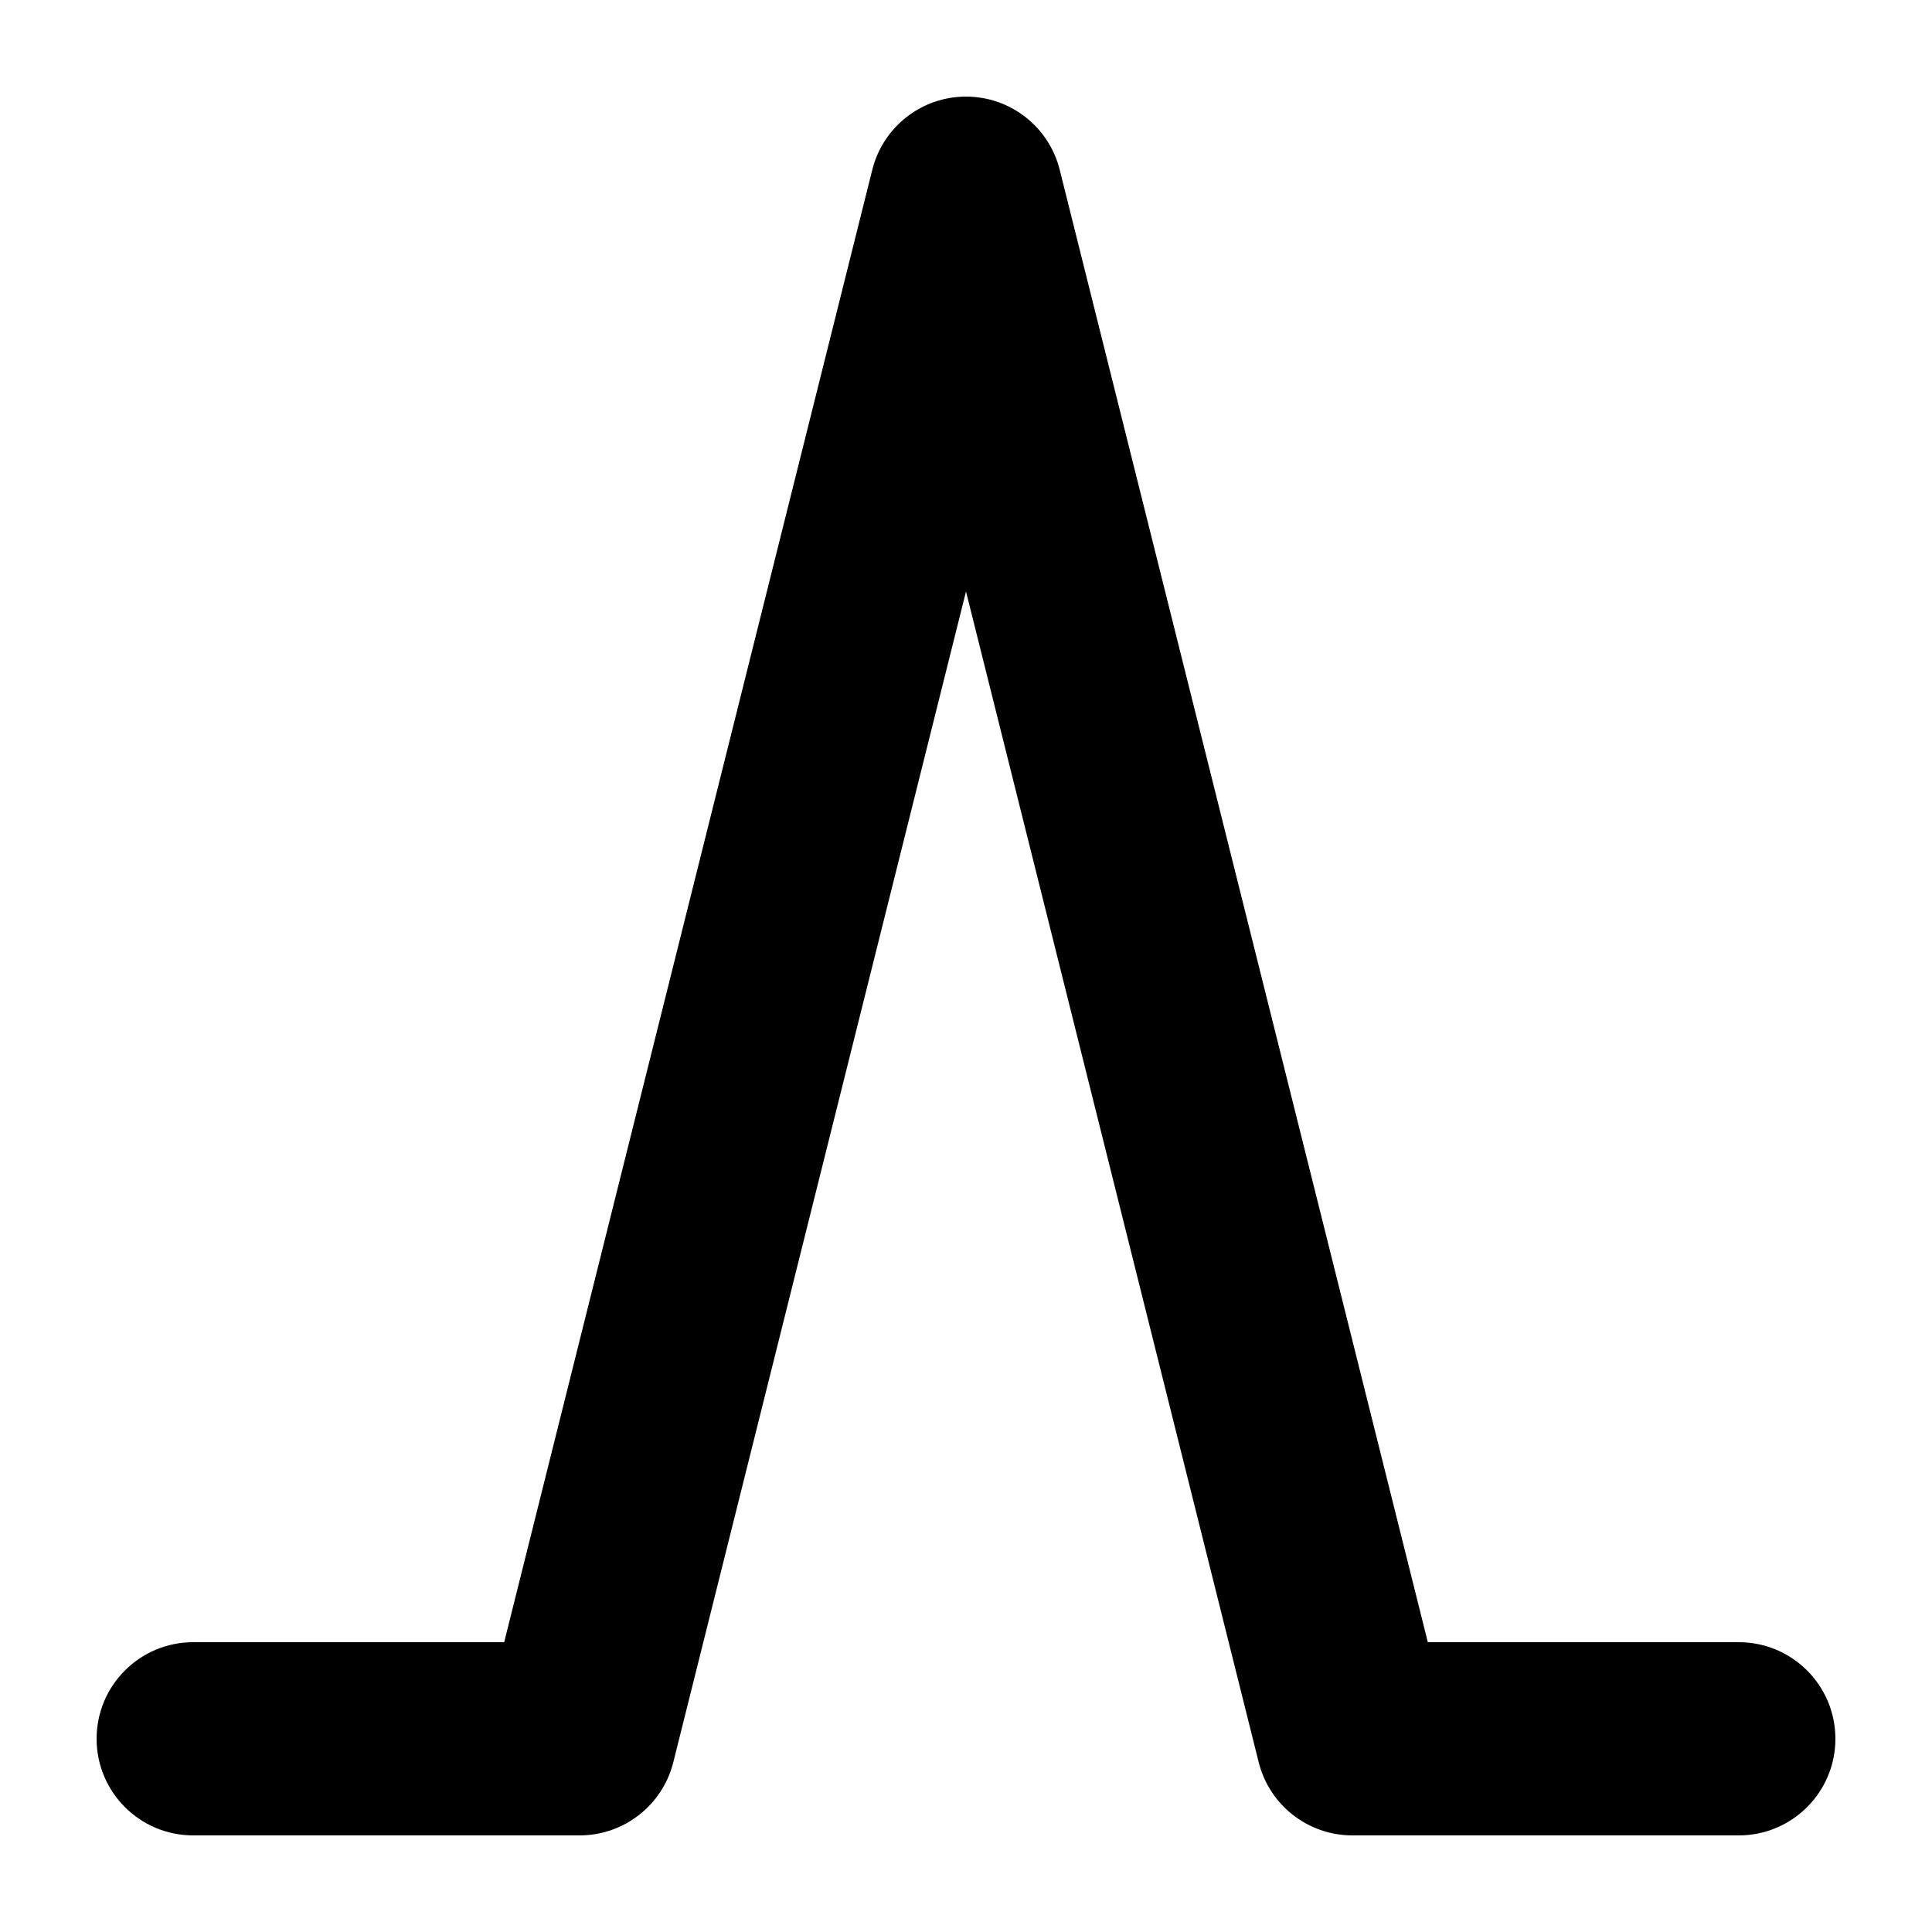
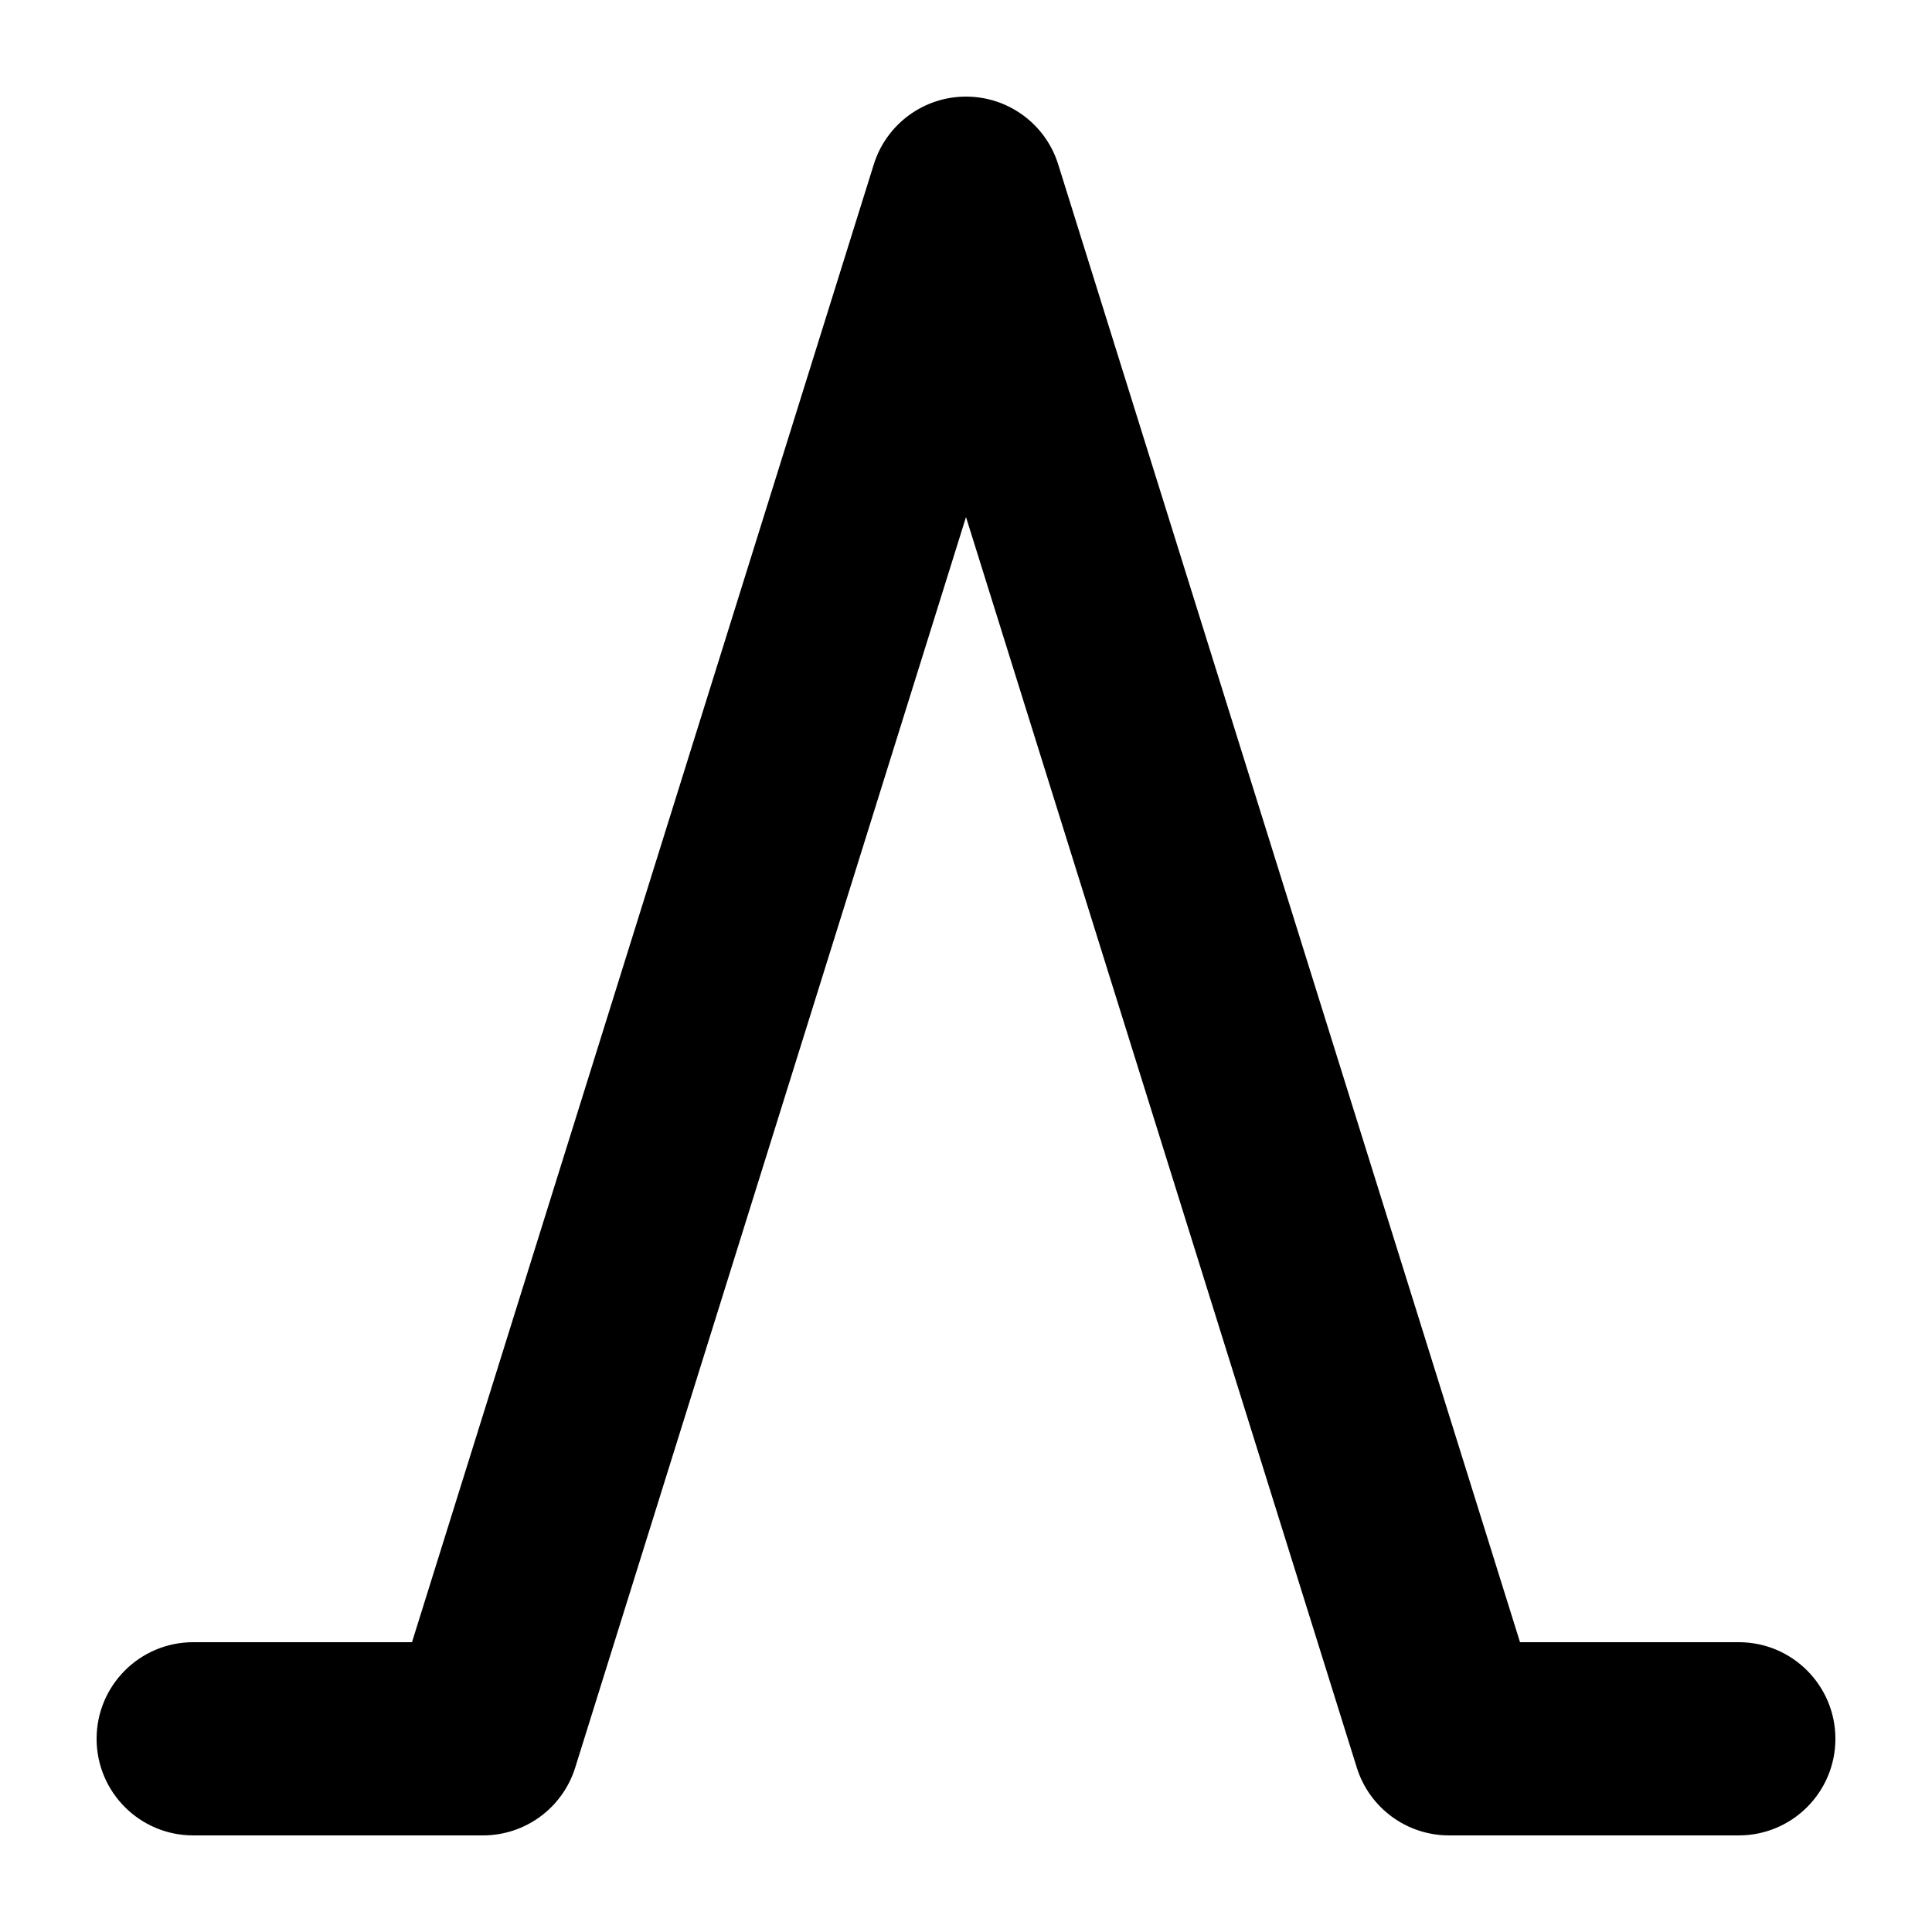
<svg xmlns="http://www.w3.org/2000/svg" width="1000" height="1000" viewBox="0 0 1000 1000" fill="none">
  <g id="F1908&#09;AWEN">
    <rect width="1000" height="1000" fill="white" />
-     <path id="Vector 125 (Stroke)" fill-rule="evenodd" clip-rule="evenodd" d="M500 50C522.943 50 542.943 65.615 548.507 87.873L739.039 850H900C927.614 850 950 872.386 950 900C950 927.614 927.614 950 900 950H700C677.057 950 657.057 934.385 651.493 912.127L500 306.155L348.507 912.127C342.943 934.385 322.943 950 300 950H100C72.386 950 50 927.614 50 900C50 872.386 72.386 850 100 850H260.961L451.493 87.873C457.057 65.615 477.057 50 500 50Z" fill="black" />
+     <path id="Vector 126 (Stroke)" fill-rule="evenodd" clip-rule="evenodd" d="M500 50C521.869 50 541.201 64.213 547.724 85.086L786.76 850H900C927.614 850 950 872.386 950 900C950 927.614 927.614 950 900 950H750C728.131 950 708.799 935.788 702.276 914.914L500 267.631L297.724 914.914C291.201 935.788 271.869 950 250 950H100C72.386 950 50 927.614 50 900C50 872.386 72.386 850 100 850H213.24L452.276 85.086C458.799 64.213 478.131 50 500 50Z" fill="black" />
  </g>
</svg>
